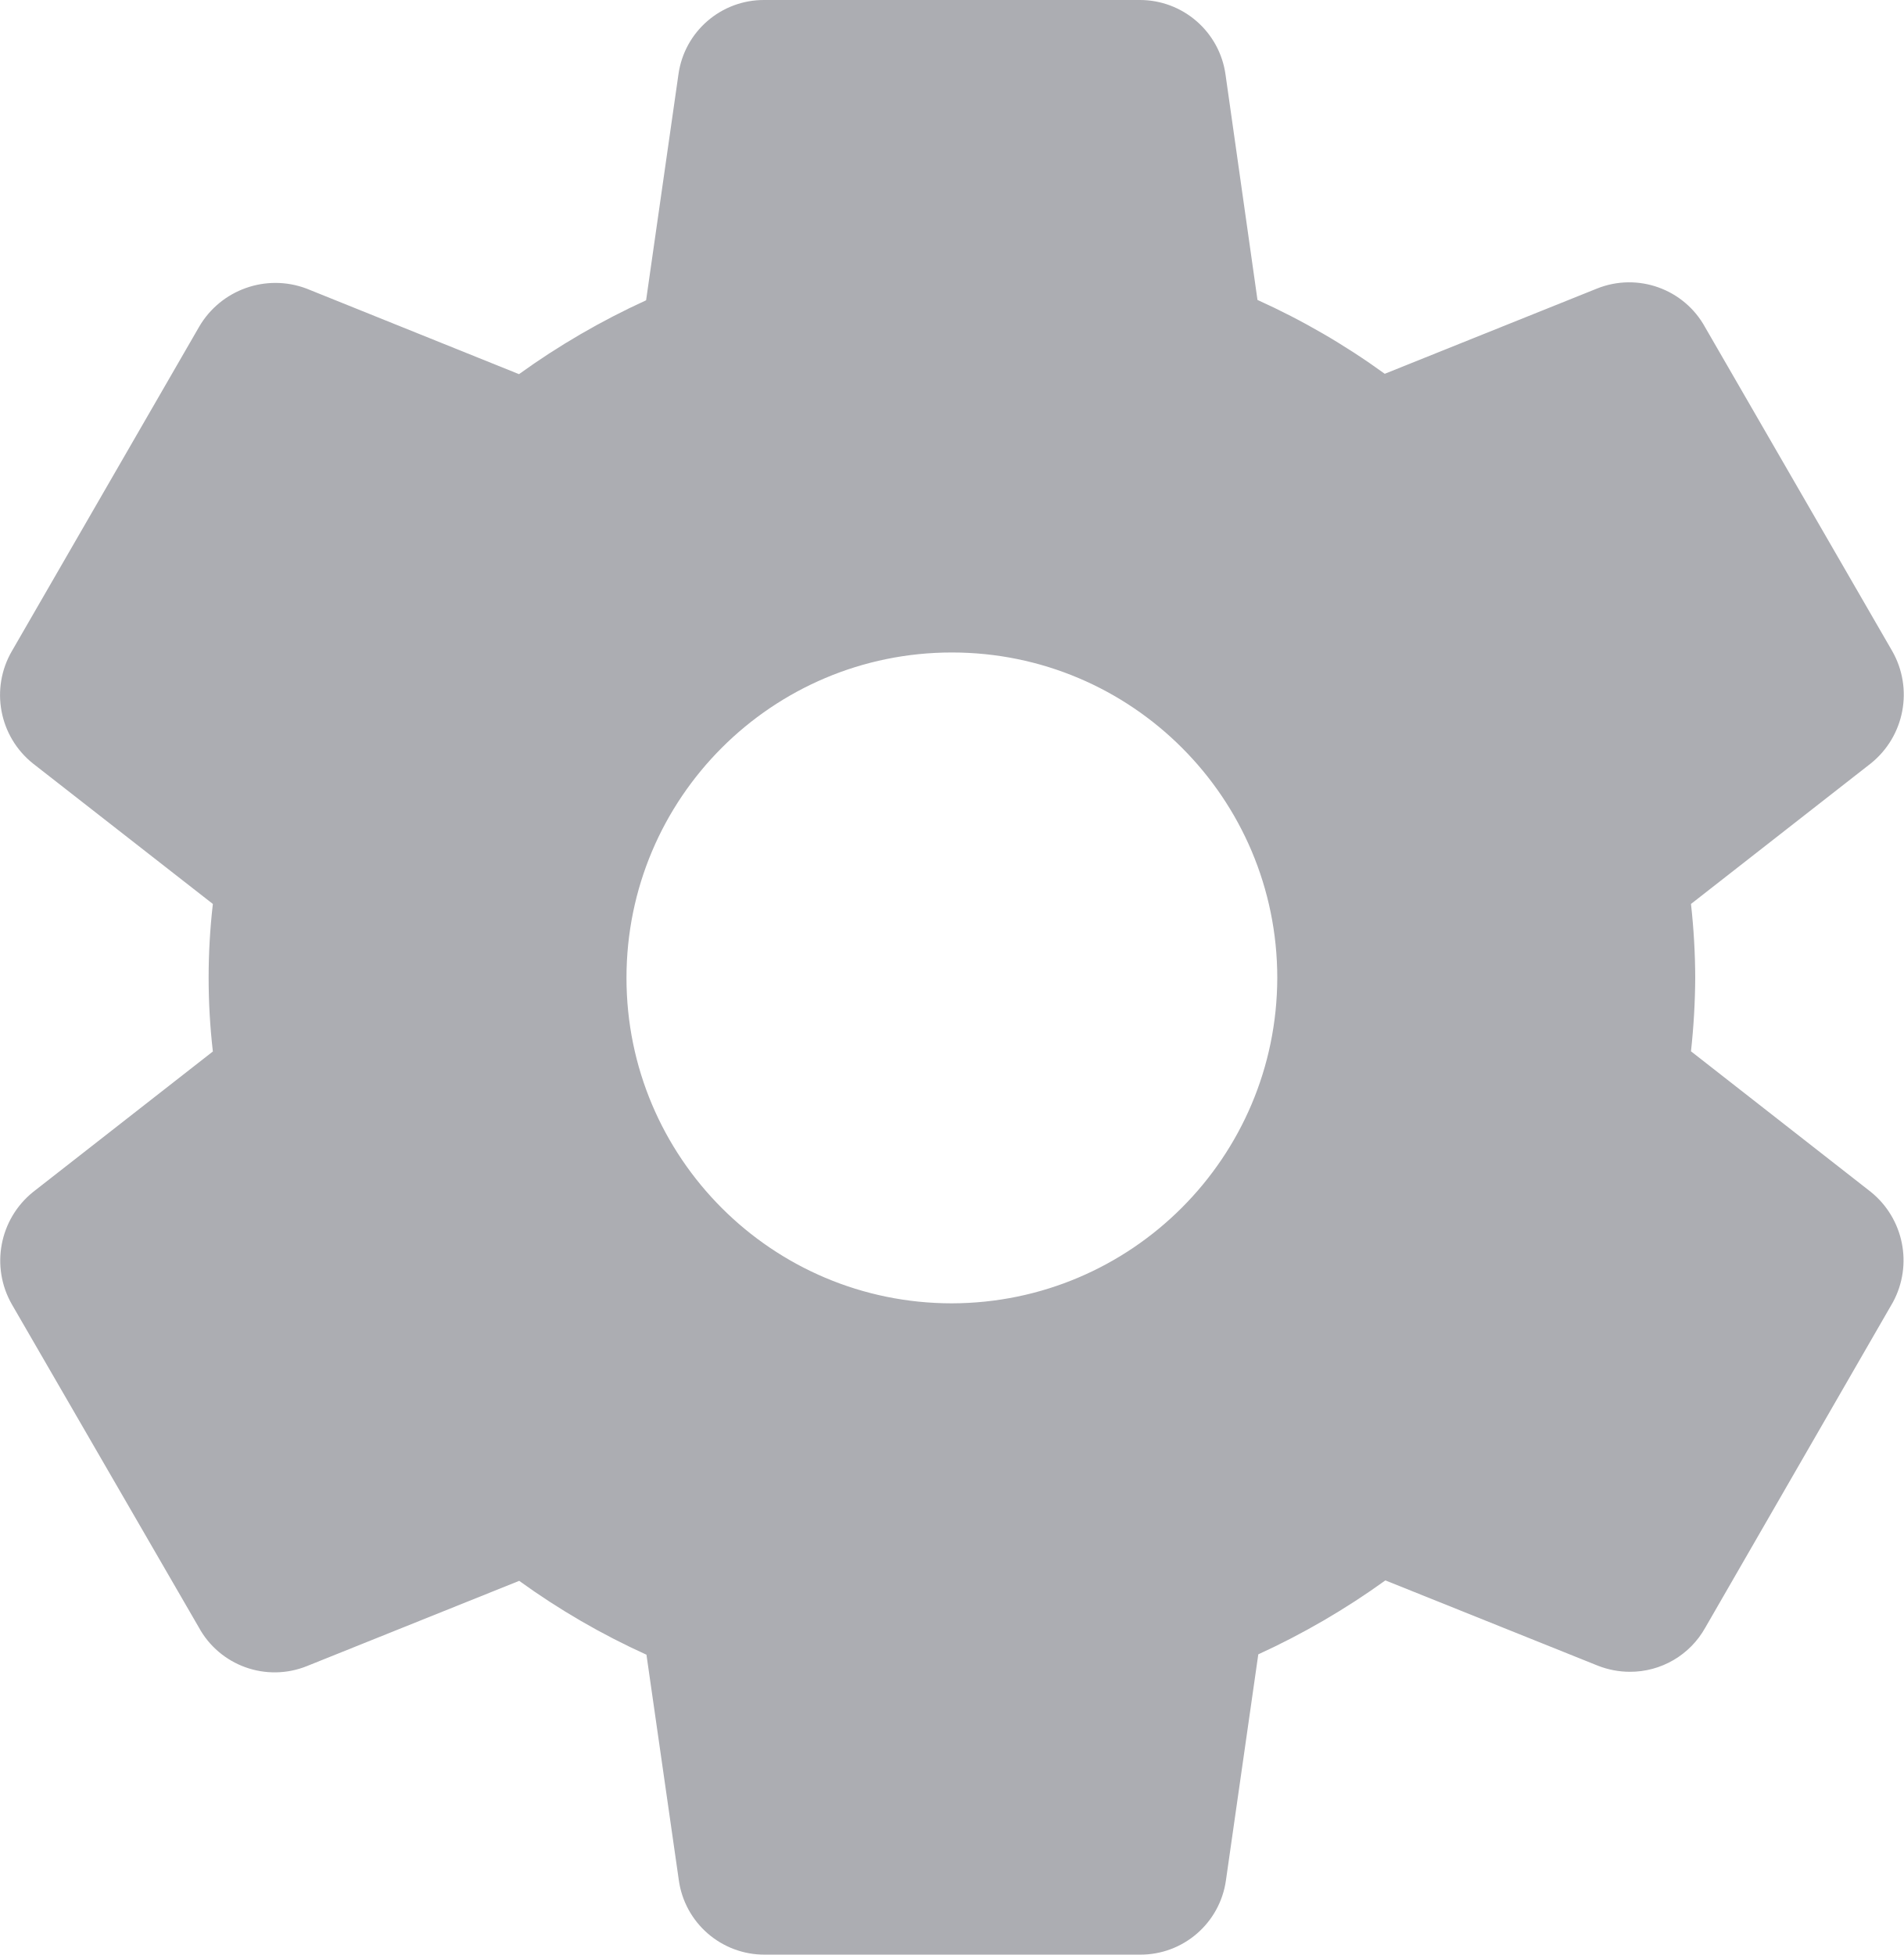
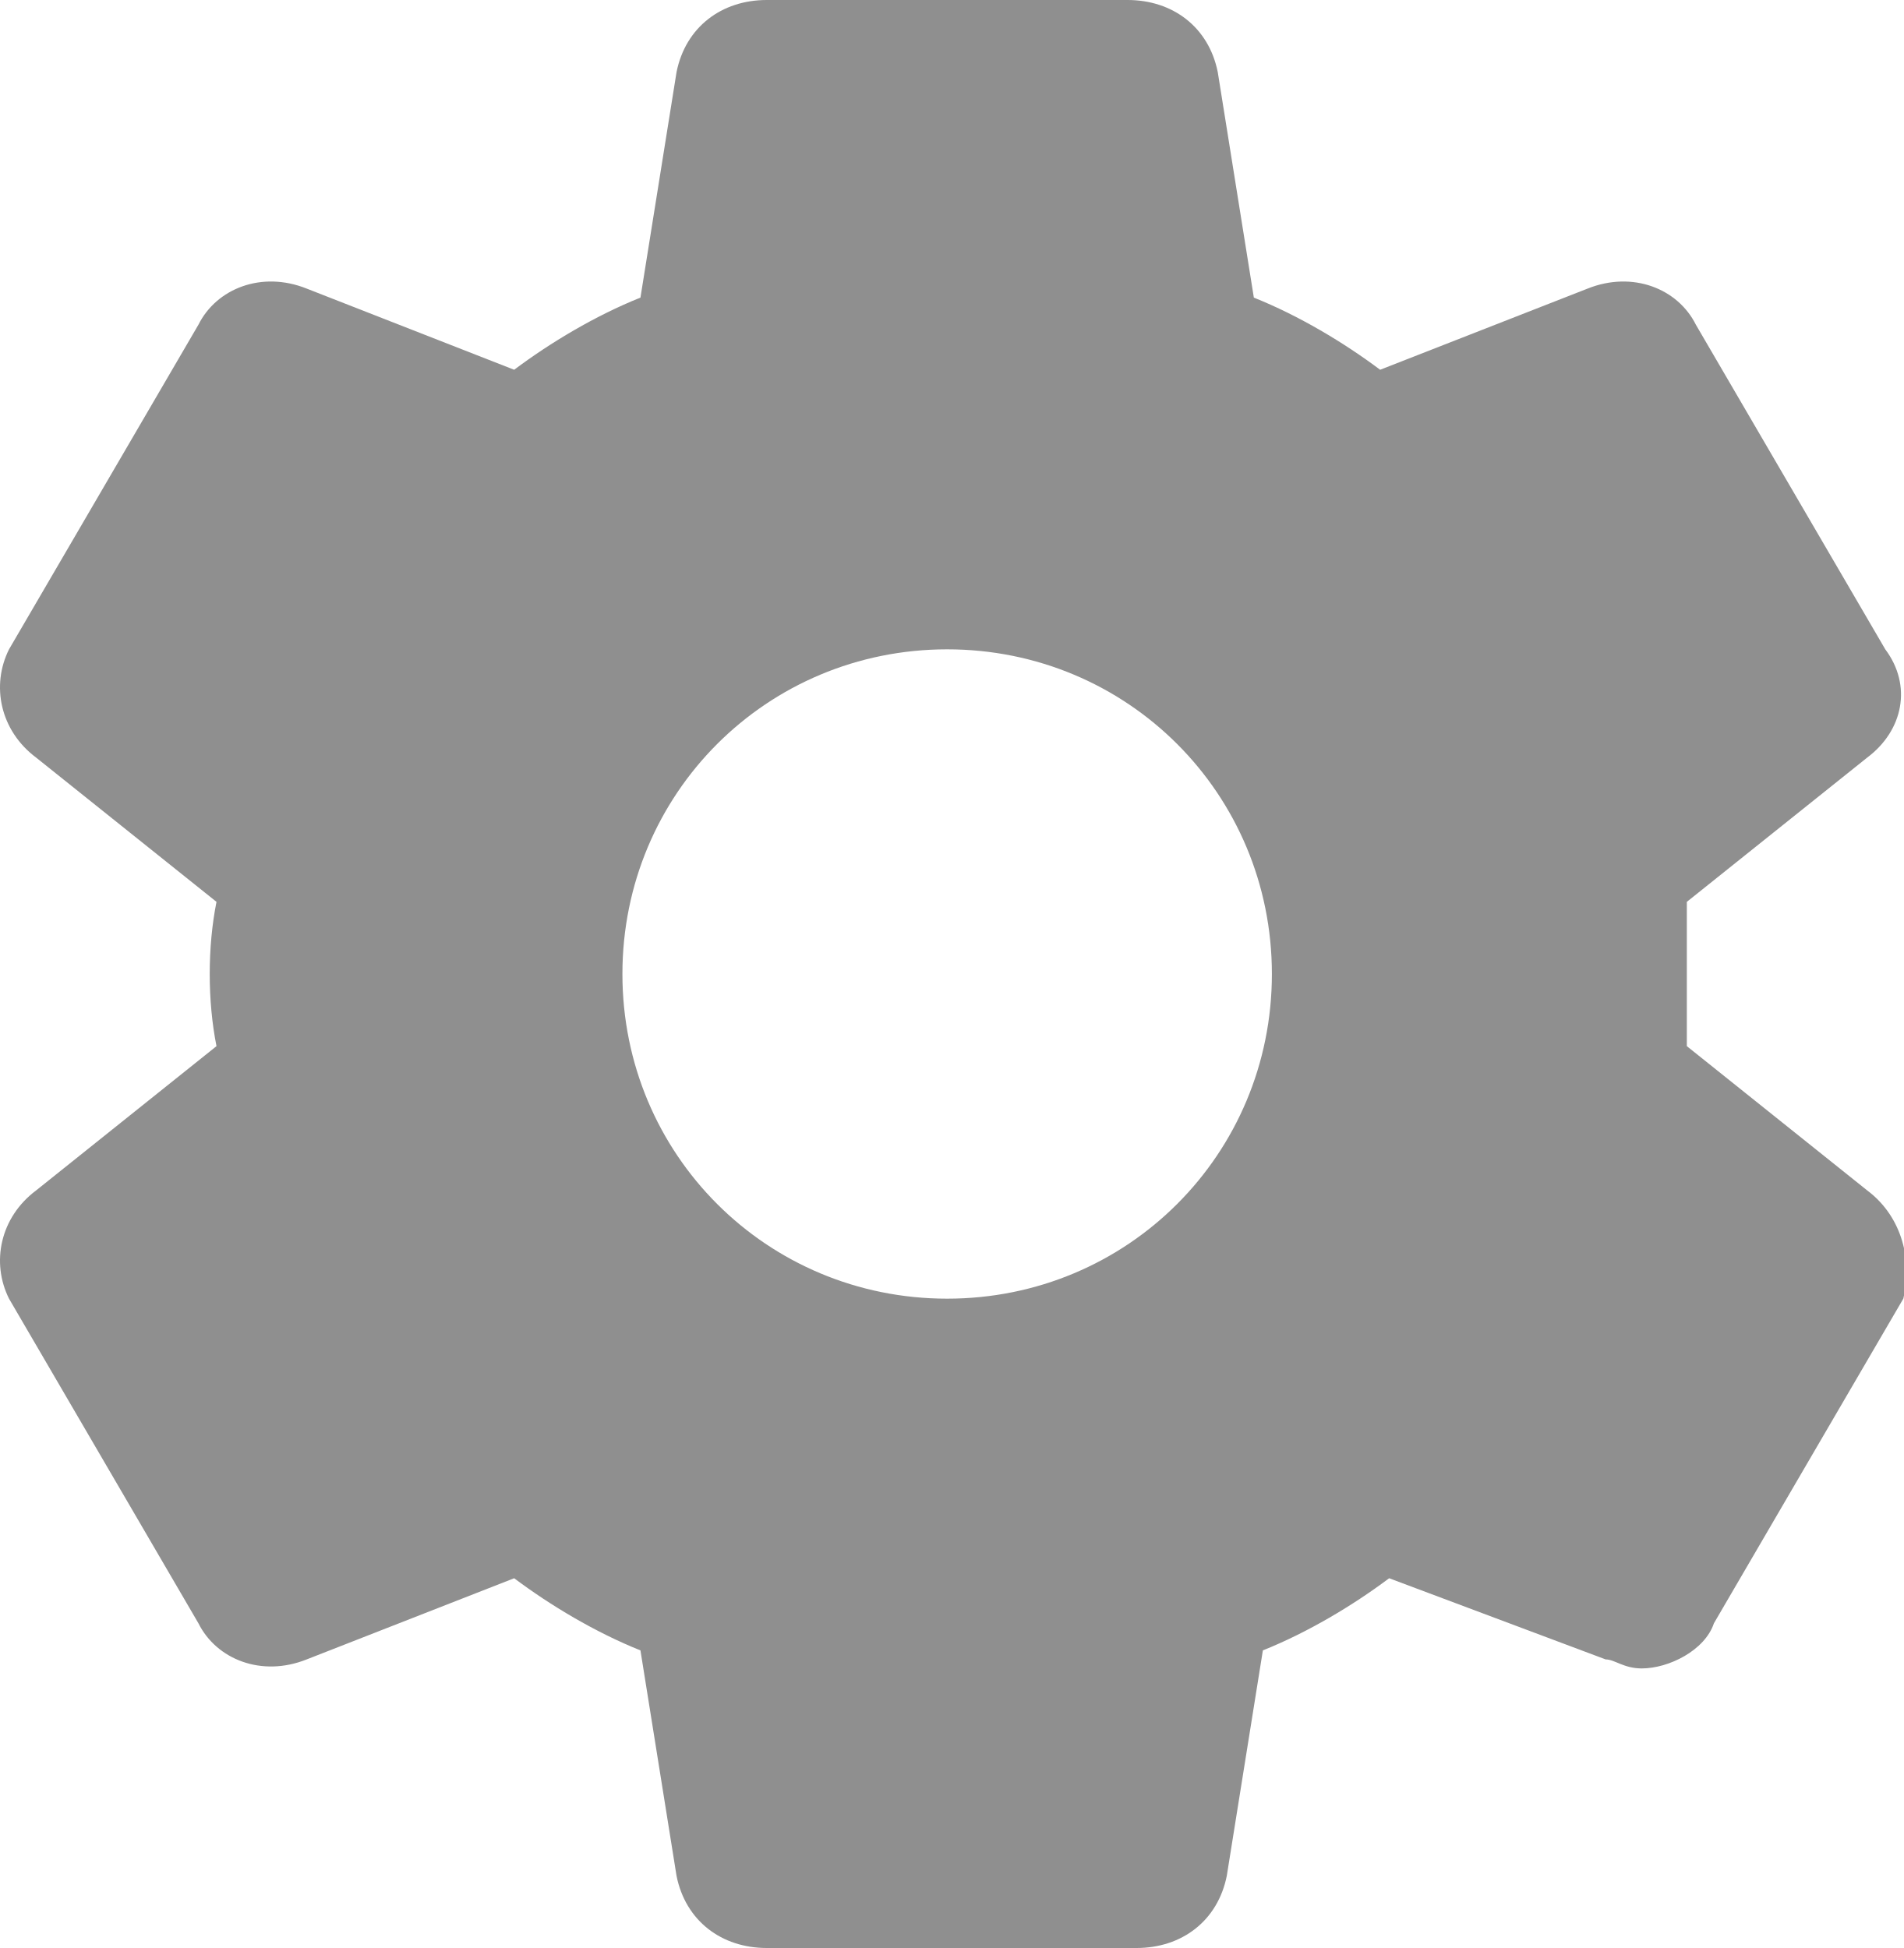
- <svg xmlns="http://www.w3.org/2000/svg" width="21.061" height="21.627" viewBox="0 0 21.061 21.627">
-   <g id="settings_1_" data-name="settings (1)" transform="translate(-6.71)">
-     <g id="Group_501" data-name="Group 501" transform="translate(6.71)">
-       <path id="Path_391" data-name="Path 391" d="M27.406,13.184l-1.988-1.554a7.827,7.827,0,0,0,.047-.816A7.59,7.59,0,0,0,25.418,10l1.99-1.555A.975.975,0,0,0,27.643,7.2L25.576,3.623a.958.958,0,0,0-1.2-.43l-2.346.942a8.042,8.042,0,0,0-1.408-.817L20.269.829A.957.957,0,0,0,19.314,0H15.169a.954.954,0,0,0-.953.822l-.358,2.5a8.291,8.291,0,0,0-1.406.817L10.1,3.192a.977.977,0,0,0-1.187.423L6.843,7.2a.969.969,0,0,0,.234,1.248L9.065,10a7.13,7.13,0,0,0,0,1.632l-1.99,1.555a.975.975,0,0,0-.234,1.242L8.908,18a.956.956,0,0,0,1.2.43l2.346-.942a8.113,8.113,0,0,0,1.408.817l.357,2.487a.956.956,0,0,0,.955.831h4.145a.955.955,0,0,0,.954-.822l.358-2.5a8.329,8.329,0,0,0,1.406-.818l2.352.944a.968.968,0,0,0,.353.067.951.951,0,0,0,.834-.488l2.076-3.6A.973.973,0,0,0,27.406,13.184ZM17.241,14.418a3.6,3.6,0,1,1,3.6-3.6A3.608,3.608,0,0,1,17.241,14.418Z" transform="translate(-6.71 0)" fill="#acadb2" />
+ <svg xmlns="http://www.w3.org/2000/svg" version="1.1" id="Layer_1" x="0px" y="0px" viewBox="0 0 21.1 21.6" style="enable-background:new 0 0 21.1 21.6;" xml:space="preserve">
+   <style type="text/css">
+ 	.st0{fill:#8F8F8F;}
+ </style>
+   <g id="settings_1_" transform="translate(-6.71)">
+     <g id="Group_501" transform="translate(6.71)">
+       <path id="Path_391" class="st0" d="M20.7,13.2l-2-1.6c0-0.3,0-0.5,0-0.8c0-0.3,0-0.5,0-0.8l2-1.6c0.4-0.3,0.5-0.8,0.2-1.2    l-2.1-3.6c-0.2-0.4-0.7-0.6-1.2-0.4l-2.3,0.9c-0.4-0.3-0.9-0.6-1.4-0.8l-0.4-2.5c-0.1-0.5-0.5-0.8-1-0.8H8.5C8,0,7.6,0.3,7.5,0.8    L7.1,3.3c-0.5,0.2-1,0.5-1.4,0.8L3.4,3.2C2.9,3,2.4,3.2,2.2,3.6L0.1,7.2C-0.1,7.6,0,8.1,0.4,8.4l2,1.6c-0.1,0.5-0.1,1.1,0,1.6    l-2,1.6C0,13.5-0.1,14,0.1,14.4L2.2,18c0.2,0.4,0.7,0.6,1.2,0.4l2.3-0.9c0.4,0.3,0.9,0.6,1.4,0.8l0.4,2.5c0.1,0.5,0.5,0.8,1,0.8    h4.1c0.5,0,0.9-0.3,1-0.8l0.4-2.5c0.5-0.2,1-0.5,1.4-0.8l2.4,0.9c0.1,0,0.2,0.1,0.4,0.1c0.3,0,0.7-0.2,0.8-0.5l2.1-3.6    C21.2,14,21.1,13.5,20.7,13.2z M10.5,14.4c-2,0-3.6-1.6-3.6-3.6s1.6-3.6,3.6-3.6s3.6,1.6,3.6,3.6C14.1,12.8,12.5,14.4,10.5,14.4z" />
    </g>
  </g>
</svg>
